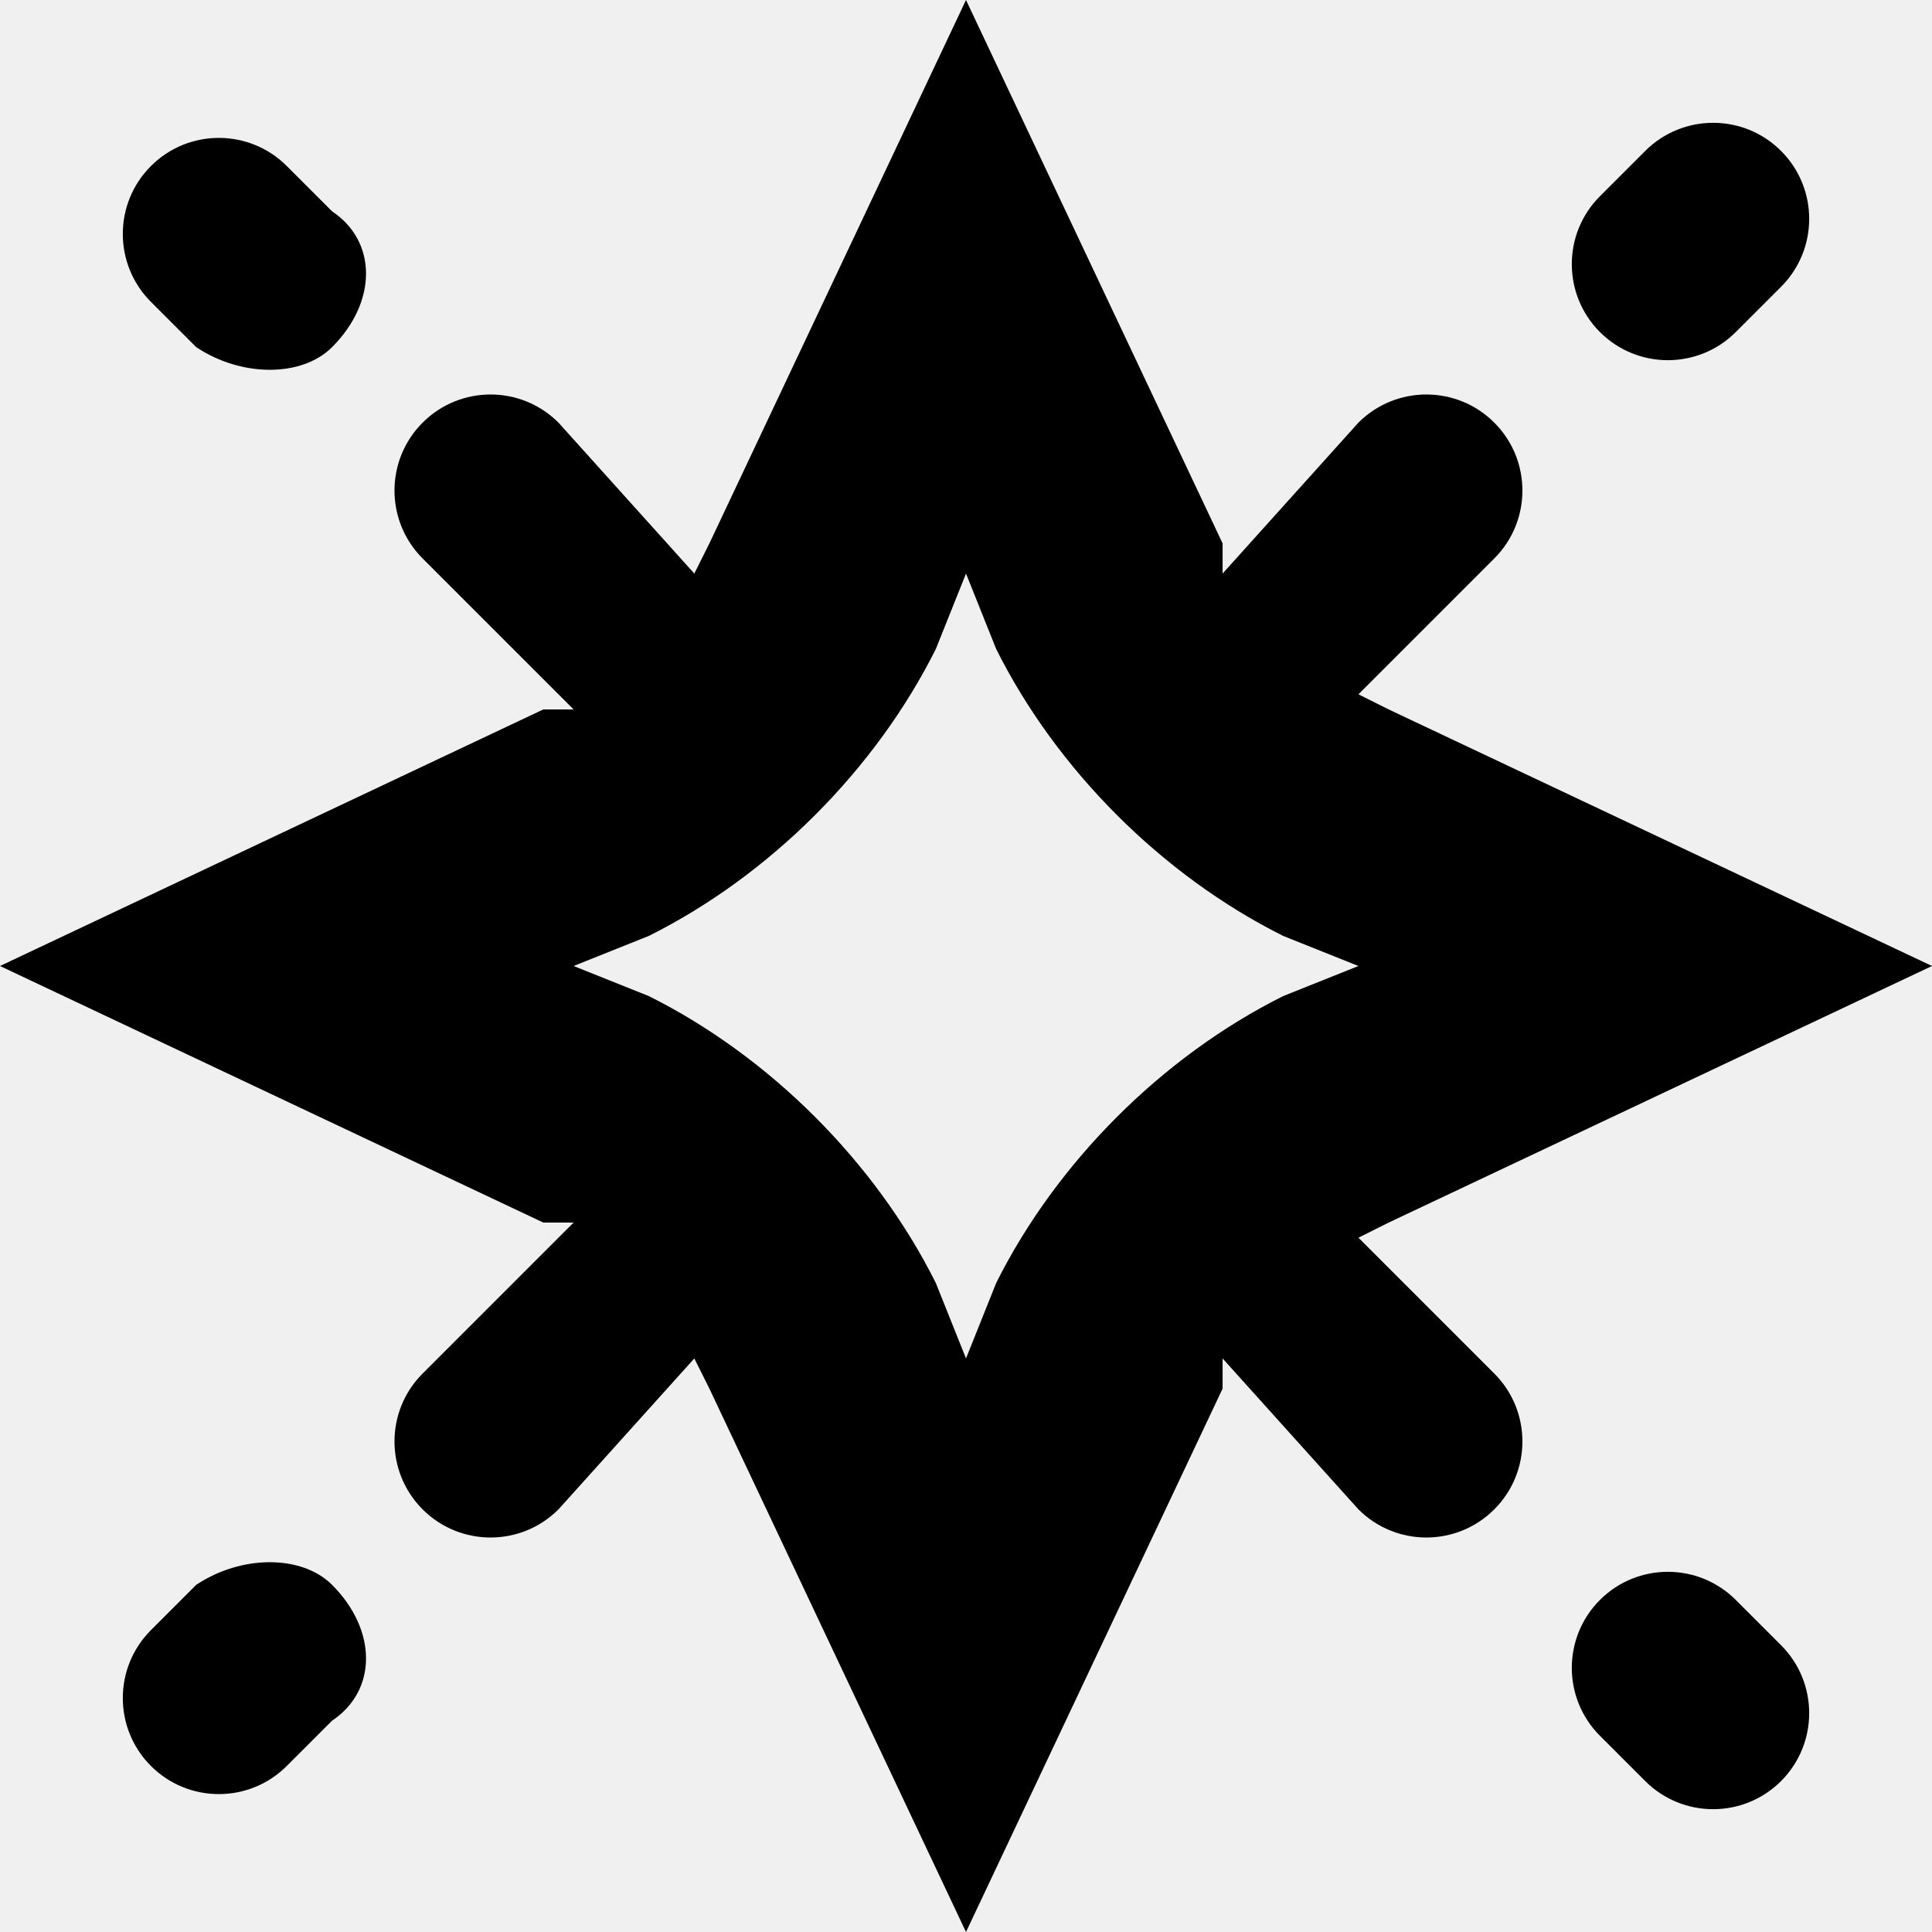
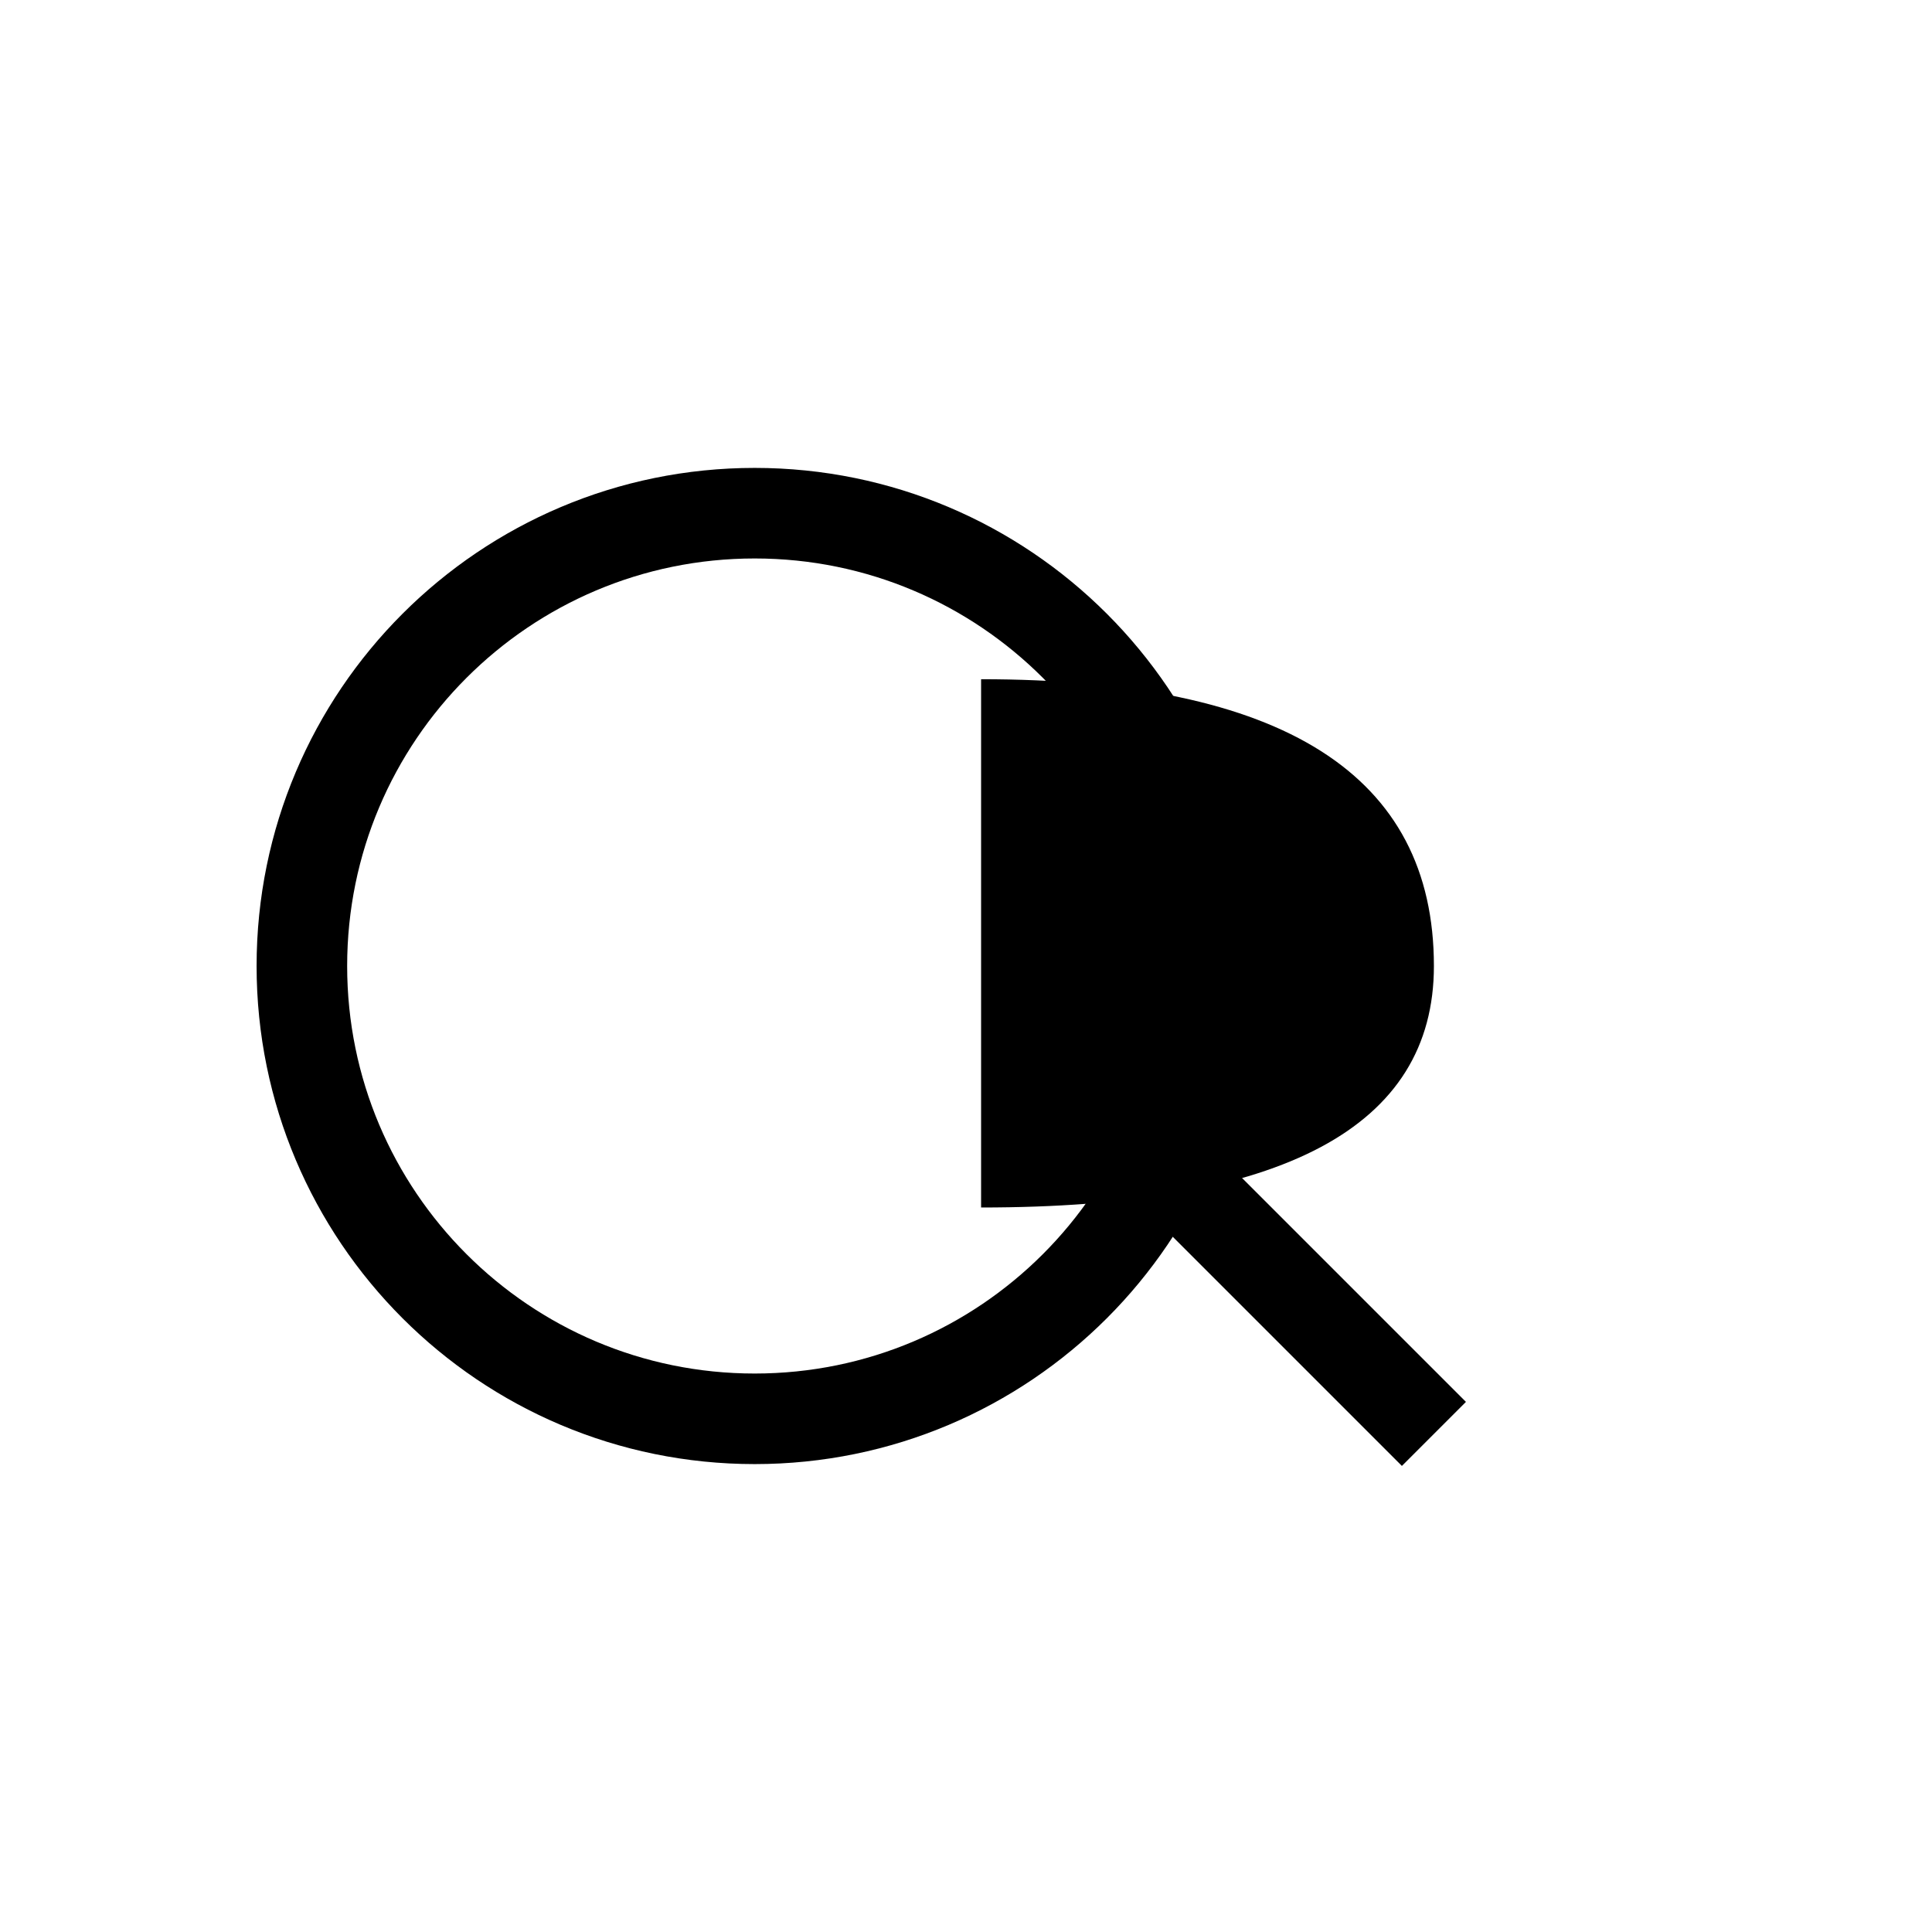
- <svg xmlns="http://www.w3.org/2000/svg" viewBox="0 0 128 128">
-   <path fill-rule="evenodd" d="M81 36 64 0 47 36l-1 2-9-10a6 6 0 0 0-9 9l10 10h-2L0 64l36 17h2L28 91a6 6 0 1 0 9 9l9-10 1 2 17 36 17-36v-2l9 10a6 6 0 1 0 9-9l-9-9 2-1 36-17-36-17-2-1 9-9a6 6 0 1 0-9-9l-9 10v-2Zm-17 2-2 5c-4 8-11 15-19 19l-5 2 5 2c8 4 15 11 19 19l2 5 2-5c4-8 11-15 19-19l5-2-5-2c-8-4-15-11-19-19l-2-5Z" clip-rule="evenodd" />
-   <path d="M118 19a6 6 0 0 0-9-9l-3 3a6 6 0 1 0 9 9l3-3Zm-96 4c-2 2-6 2-9 0l-3-3a6 6 0 1 1 9-9l3 3c3 2 3 6 0 9Zm0 82c-2-2-6-2-9 0l-3 3a6 6 0 1 0 9 9l3-3c3-2 3-6 0-9Zm96 4a6 6 0 0 1-9 9l-3-3a6 6 0 1 1 9-9l3 3Z" />
-   <style>path{fill:#000}@media (prefers-color-scheme:dark){path{fill:#fff}}</style>
+ <svg xmlns="http://www.w3.org/2000/svg" width="512" height="512" viewBox="0 0 512 512">
+   <rect width="512" height="512" fill="white" />
+   <circle cx="200" cy="256" r="120" stroke="black" stroke-width="24" fill="none" />
+   <path d="M260 180 Q380 180 380 256 Q380 320 260 320 L260 180 Z" fill="black" />
+   <line x1="300" y1="300" x2="380" y2="380" stroke="black" stroke-width="24" />
</svg>
